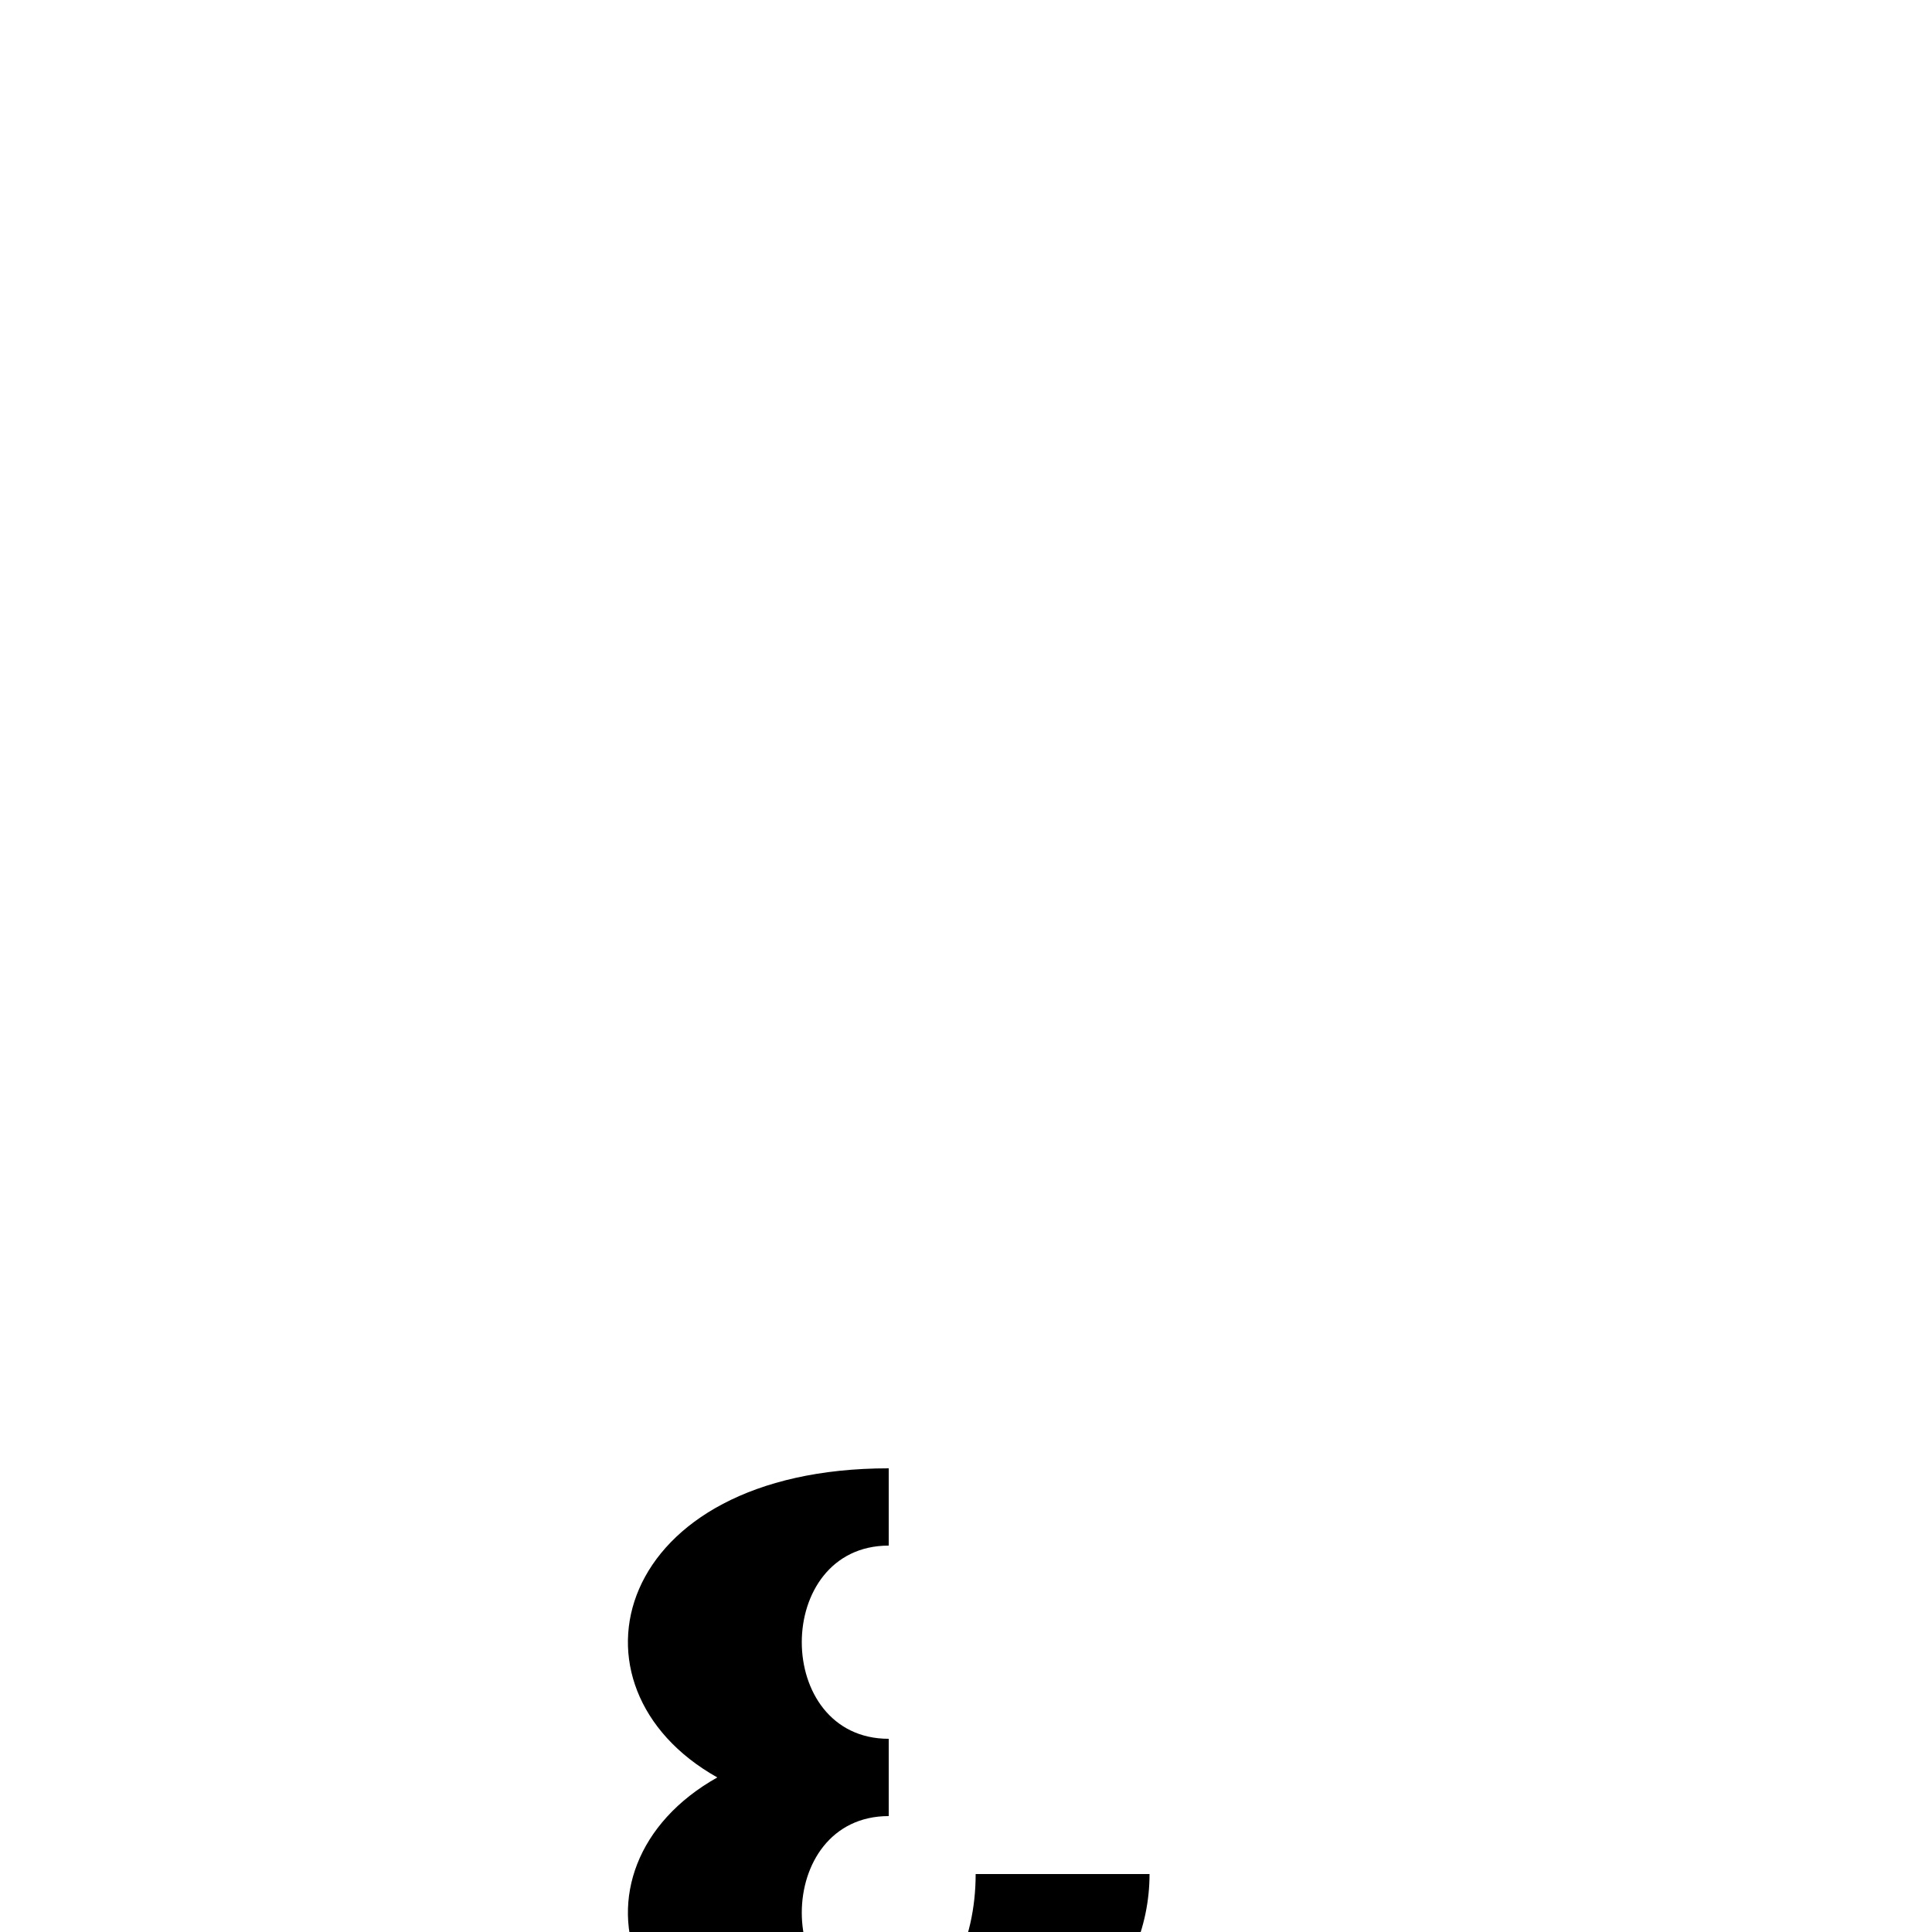
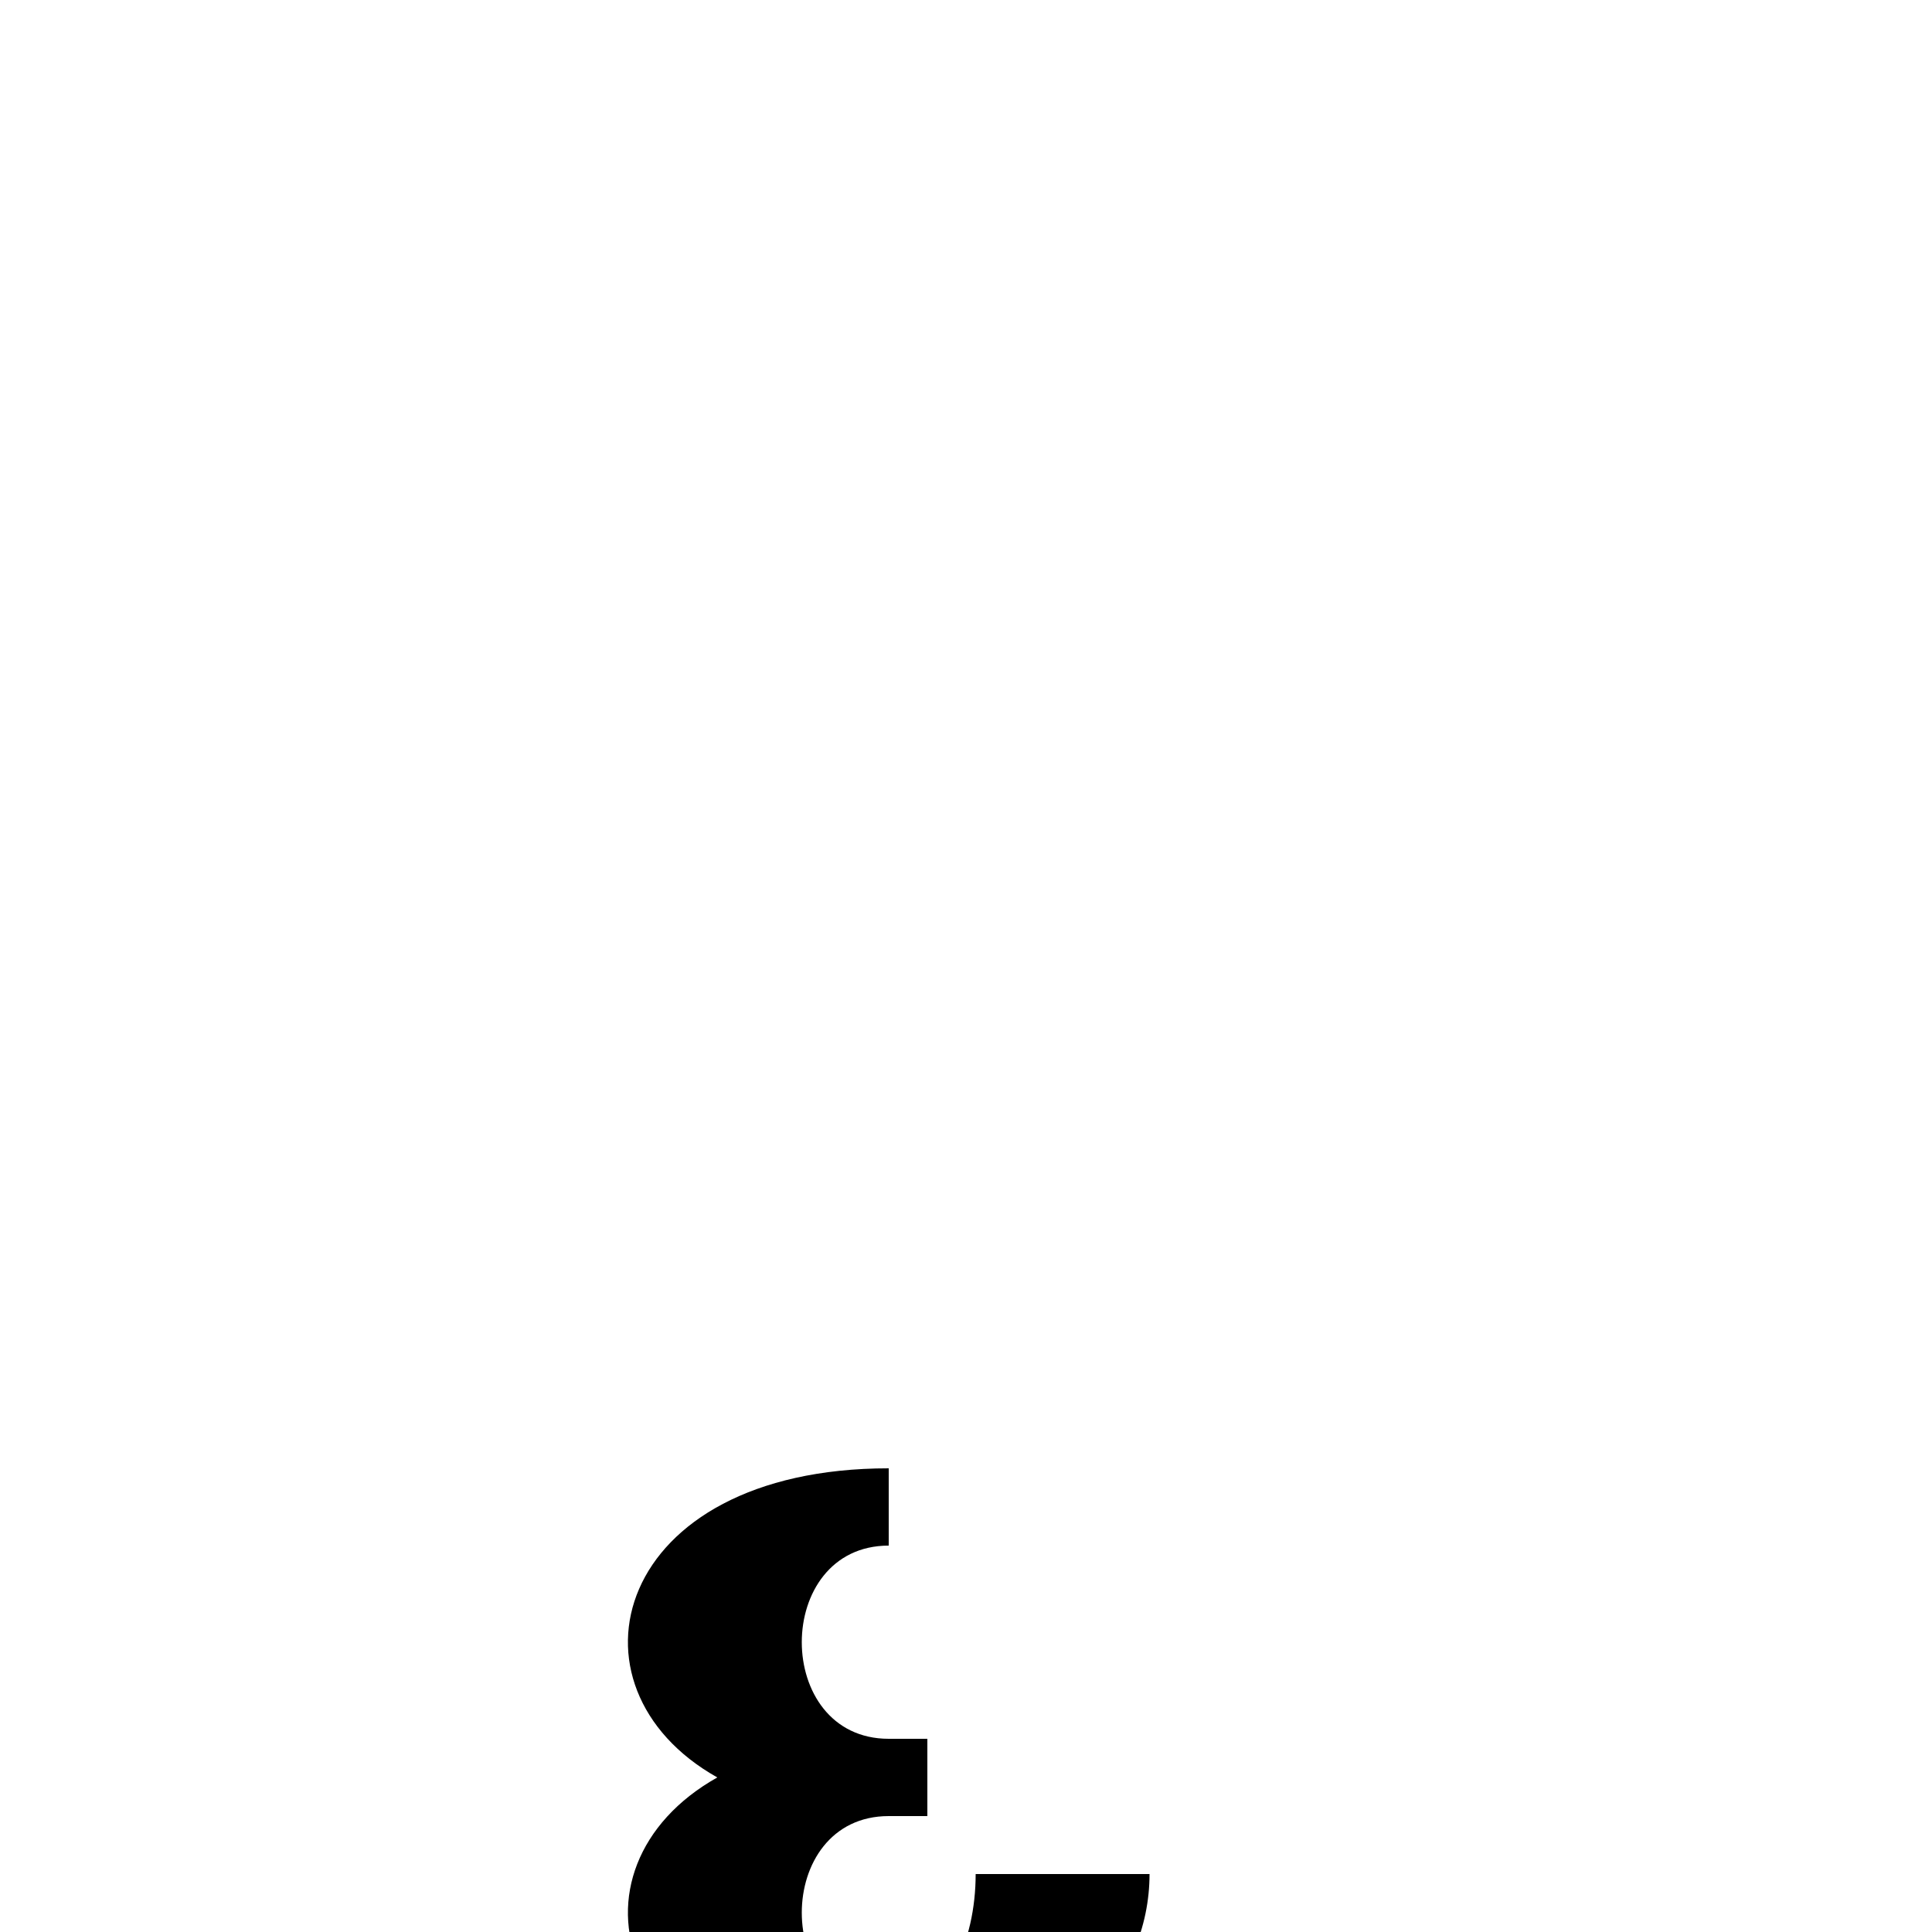
<svg xmlns="http://www.w3.org/2000/svg" viewBox="0 0 1000 1000">
-   <path transform="translate(-4000,-52.3622)" style="fill:#000000;fill-opacity:1;stroke:none" d="m 4460,812.362 c -142.689,0 -172.254,113.108 -88.719,160 -83.535,46.892 -53.971,160 88.719,160 90,0 135,-55 135,-110 l -90,0 c 0,35 -14.999,70 -45,70 -60,0 -60,-100 0,-100 l 0,-40 c -60,0 -60,-100 0,-100 l 0,-40 z" />
+   <path transform="translate(-4000,-52.3622)" style="fill:#000000;fill-opacity:1;stroke:none" d="m 4460,812.362 c -142.689,0 -172.254,113.108 -88.719,160 -83.535,46.892 -53.971,160 88.719,160 90,0 135,-55 135,-110 l -90,0 c 0,35 -14.999,70 -45,70 -60,0 -60,-100 0,-100 l 20,0 0,-40 -20,0 c -60,0 -60,-100 0,-100 z" />
</svg>
